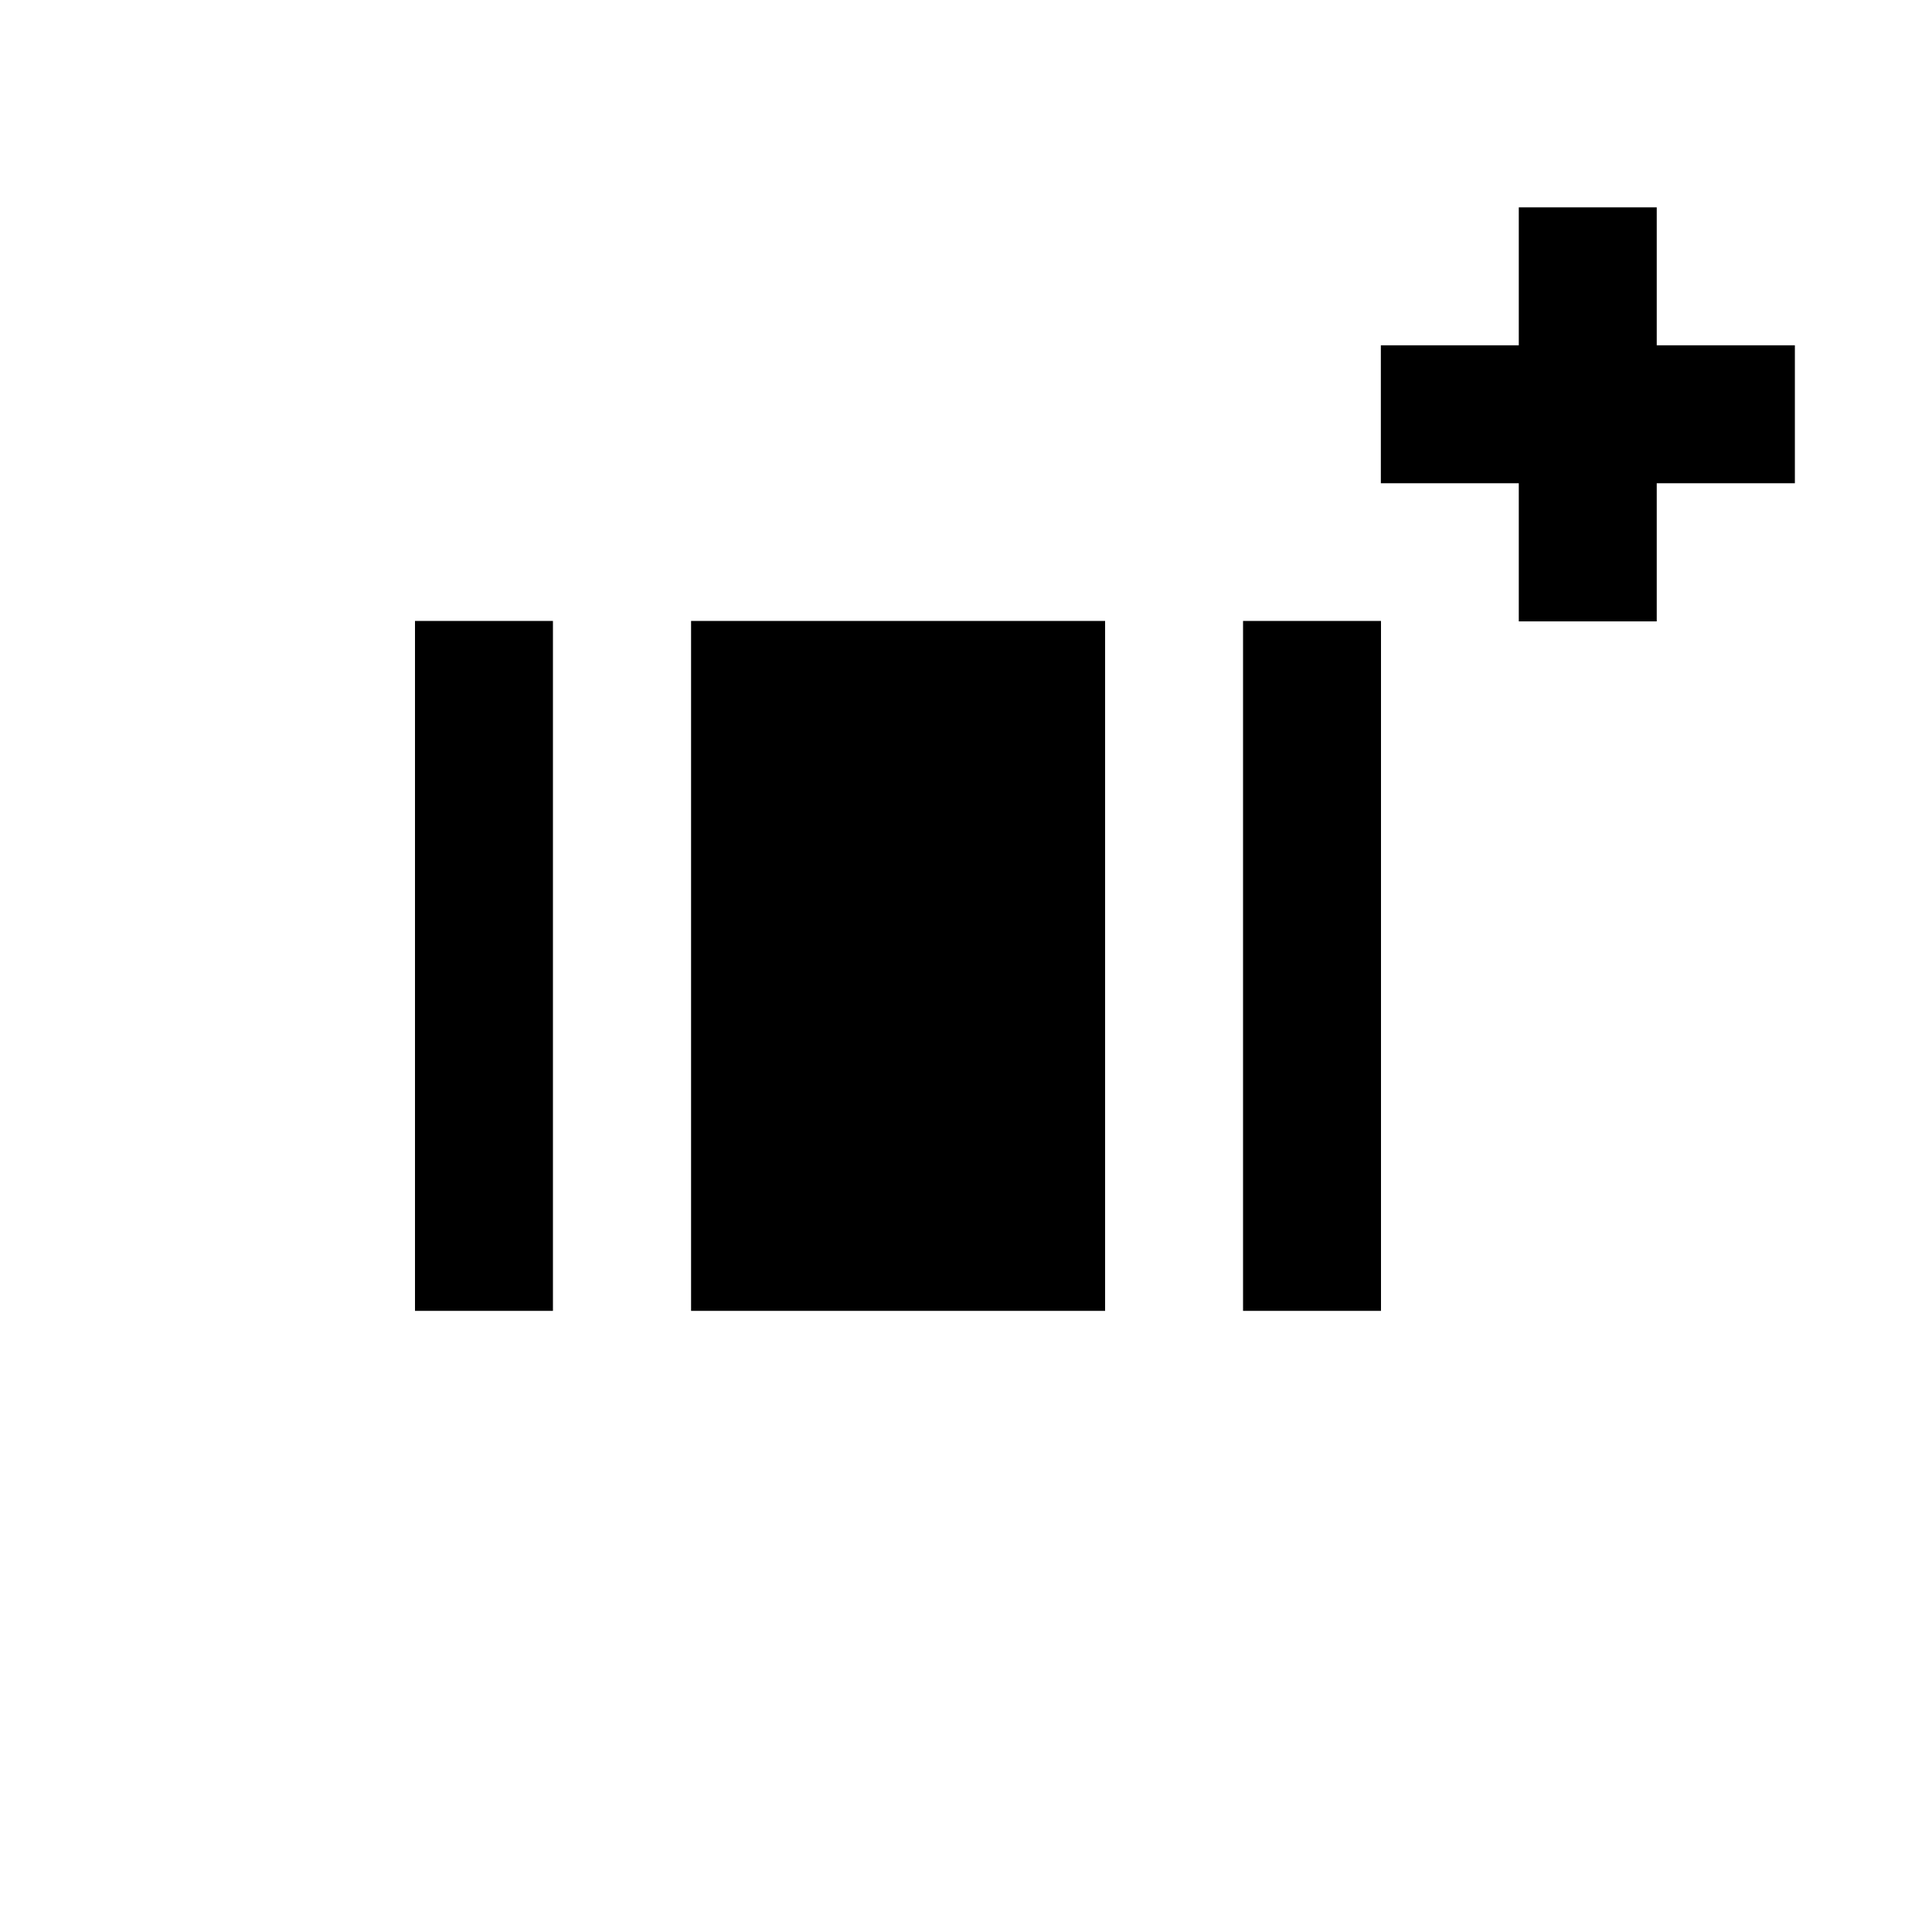
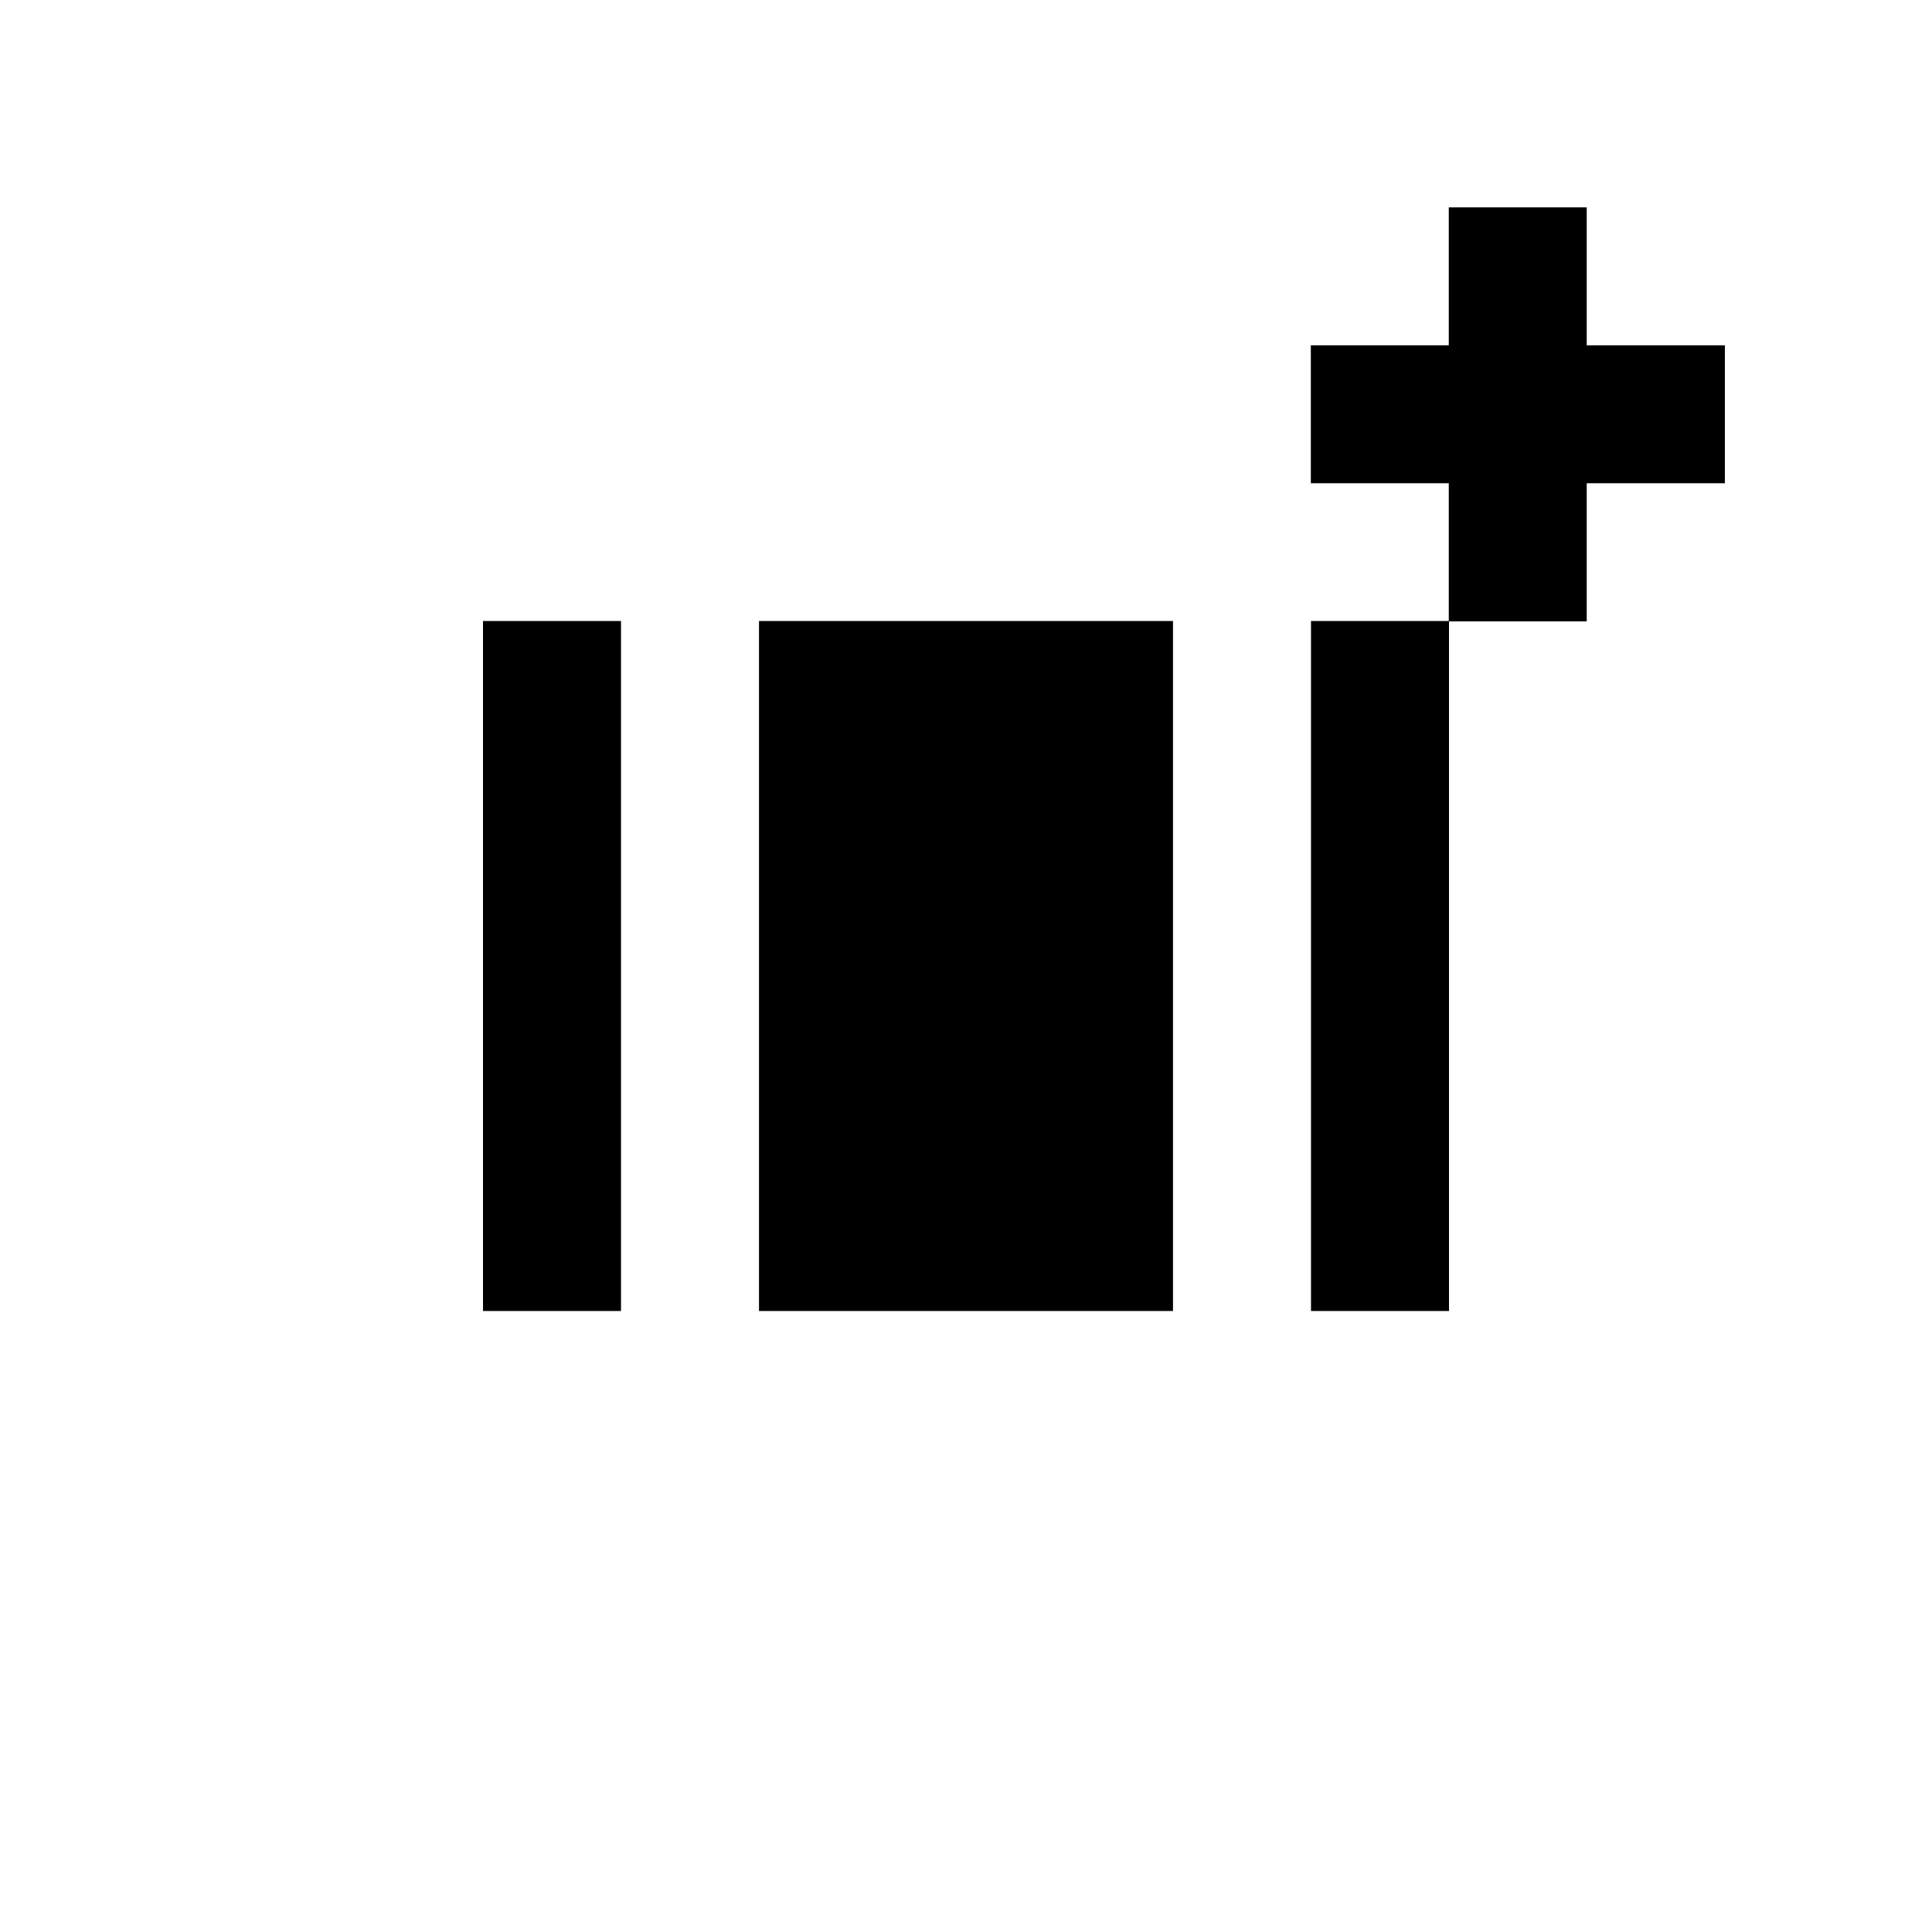
<svg xmlns="http://www.w3.org/2000/svg" width="10mm" height="10mm" viewBox="0 0 10 10" version="1.1" id="svg8307">
  <defs id="defs8304" />
-   <rect style="fill:#000000;fill-opacity:1;stroke:none;stroke-width:0.007;stroke-dasharray:none;stroke-opacity:1" id="rect4759-9-8-2" width="2.143" height="3.571" x="3.577" y="3.214" />
-   <rect style="opacity:1;fill:#000000;fill-opacity:1;stroke:none;stroke-width:0.007;stroke-dasharray:none;stroke-opacity:1" id="rect4877-7-05" width="0.714" height="3.571" x="6.434" y="3.214" />
-   <rect style="opacity:1;fill:#000000;fill-opacity:1;stroke:none;stroke-width:0.007;stroke-dasharray:none;stroke-opacity:1" id="rect4879-2-5" width="0.714" height="3.571" x="2.148" y="3.214" />
-   <g id="g5827" transform="translate(4.233235,-2.855728)">
-     <rect y="3.929" x="3.628" height="2.143" width="0.714" id="rect4877" style="opacity:1;fill:#000000;fill-opacity:1;stroke:none;stroke-width:0.006;stroke-dasharray:none;stroke-opacity:1" />
-     <rect transform="rotate(-90)" y="2.914" x="-5.357" height="2.143" width="0.714" id="rect4877-6" style="opacity:1;fill:#000000;fill-opacity:1;stroke:none;stroke-width:0.006;stroke-dasharray:none;stroke-opacity:1" />
+   <g id="g5827-9" transform="translate(3.870856,-2.855733)">
+     <rect y="3.929" x="3.628" height="2.143" width="0.714" id="rect4877-5" style="opacity:1;fill:#000000;fill-opacity:1;stroke:none;stroke-width:0.006;stroke-dasharray:none;stroke-opacity:1" />
+     <rect transform="rotate(-90)" y="2.914" x="-5.357" height="2.143" width="0.714" id="rect4877-6-8" style="opacity:1;fill:#000000;fill-opacity:1;stroke:none;stroke-width:0.006;stroke-dasharray:none;stroke-opacity:1" />
+   </g>
+   <g id="layer1" transform="translate(-55.78918,-178.4904)">
+     <g id="g4969" transform="matrix(0.07142857,0,0,0.07142857,24.00347,153.1333)">
+       <rect style="fill:#000000;fill-opacity:1;stroke:none;stroke-width:0.097;stroke-dasharray:none;stroke-opacity:1" id="rect4759-9" width="30" height="50" x="500" y="400" />
+       <rect style="opacity:1;fill:#000000;fill-opacity:1;stroke:none;stroke-width:0.1;stroke-dasharray:none;stroke-opacity:1" id="rect4877" width="10" height="50" x="540" y="400" />
+       <rect style="opacity:1;fill:#000000;fill-opacity:1;stroke:none;stroke-width:0.1;stroke-dasharray:none;stroke-opacity:1" id="rect4879" width="10" height="50" x="480" y="400" />
+     </g>
  </g>
</svg>
